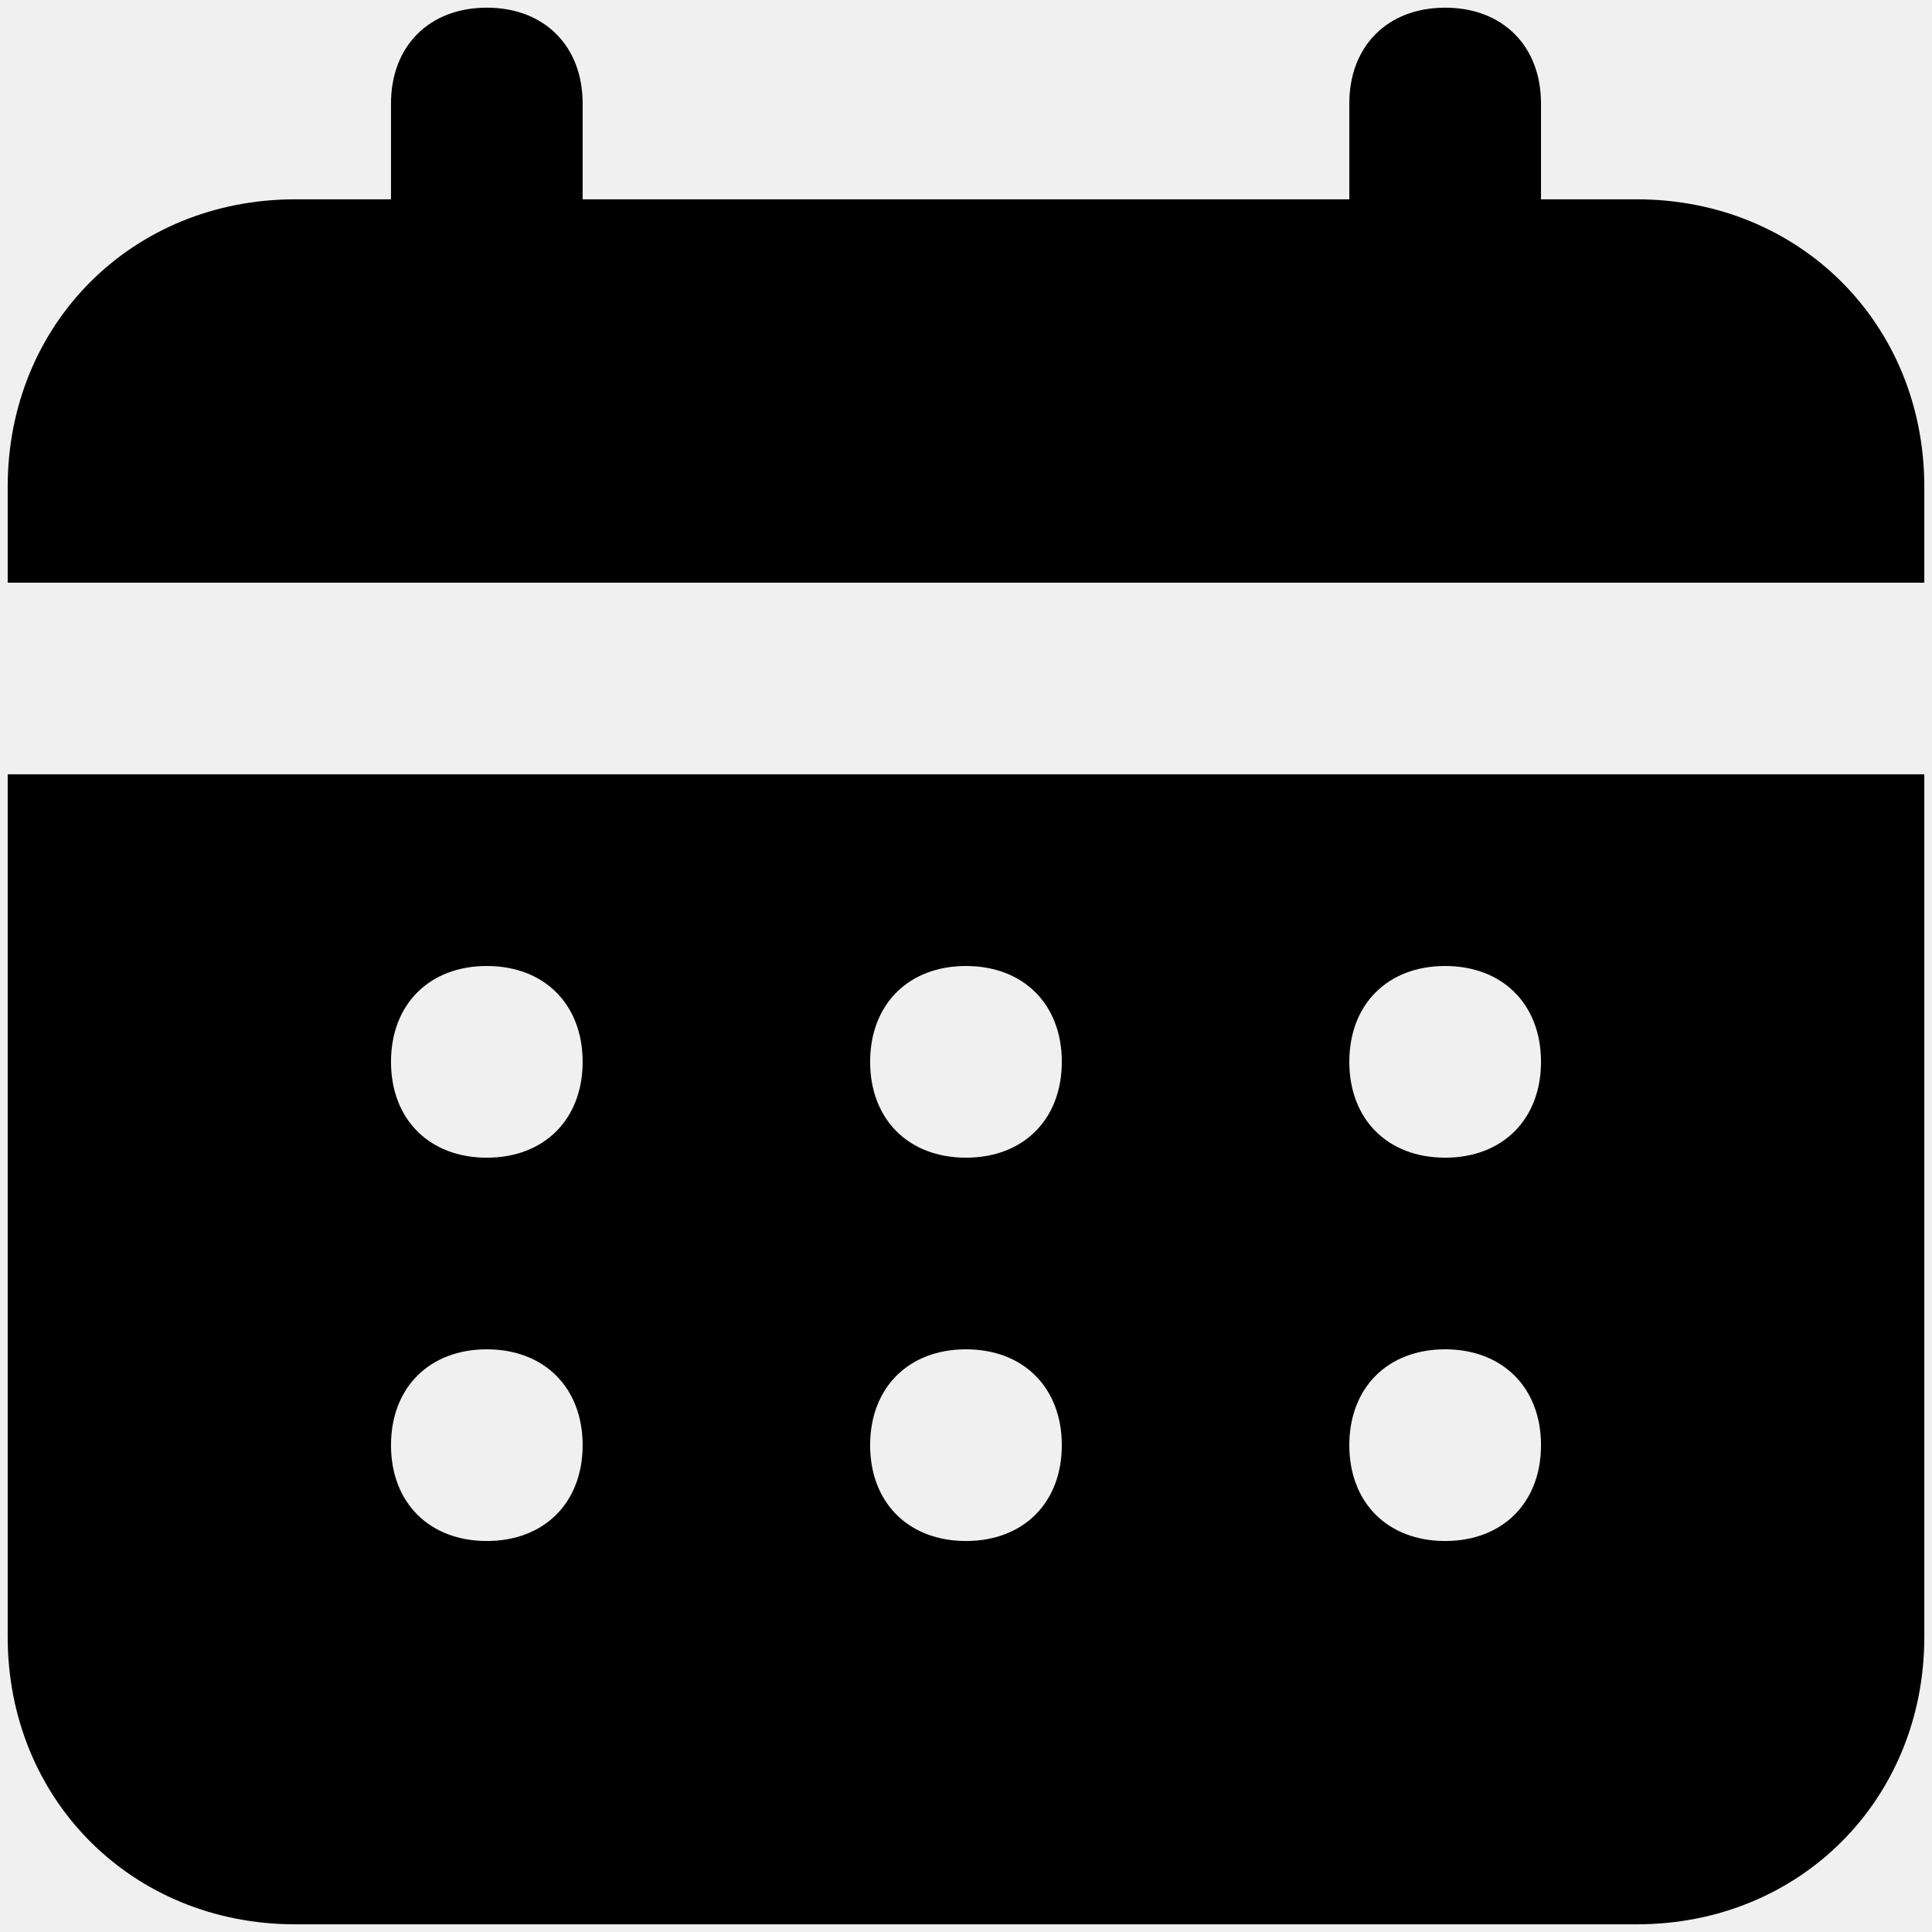
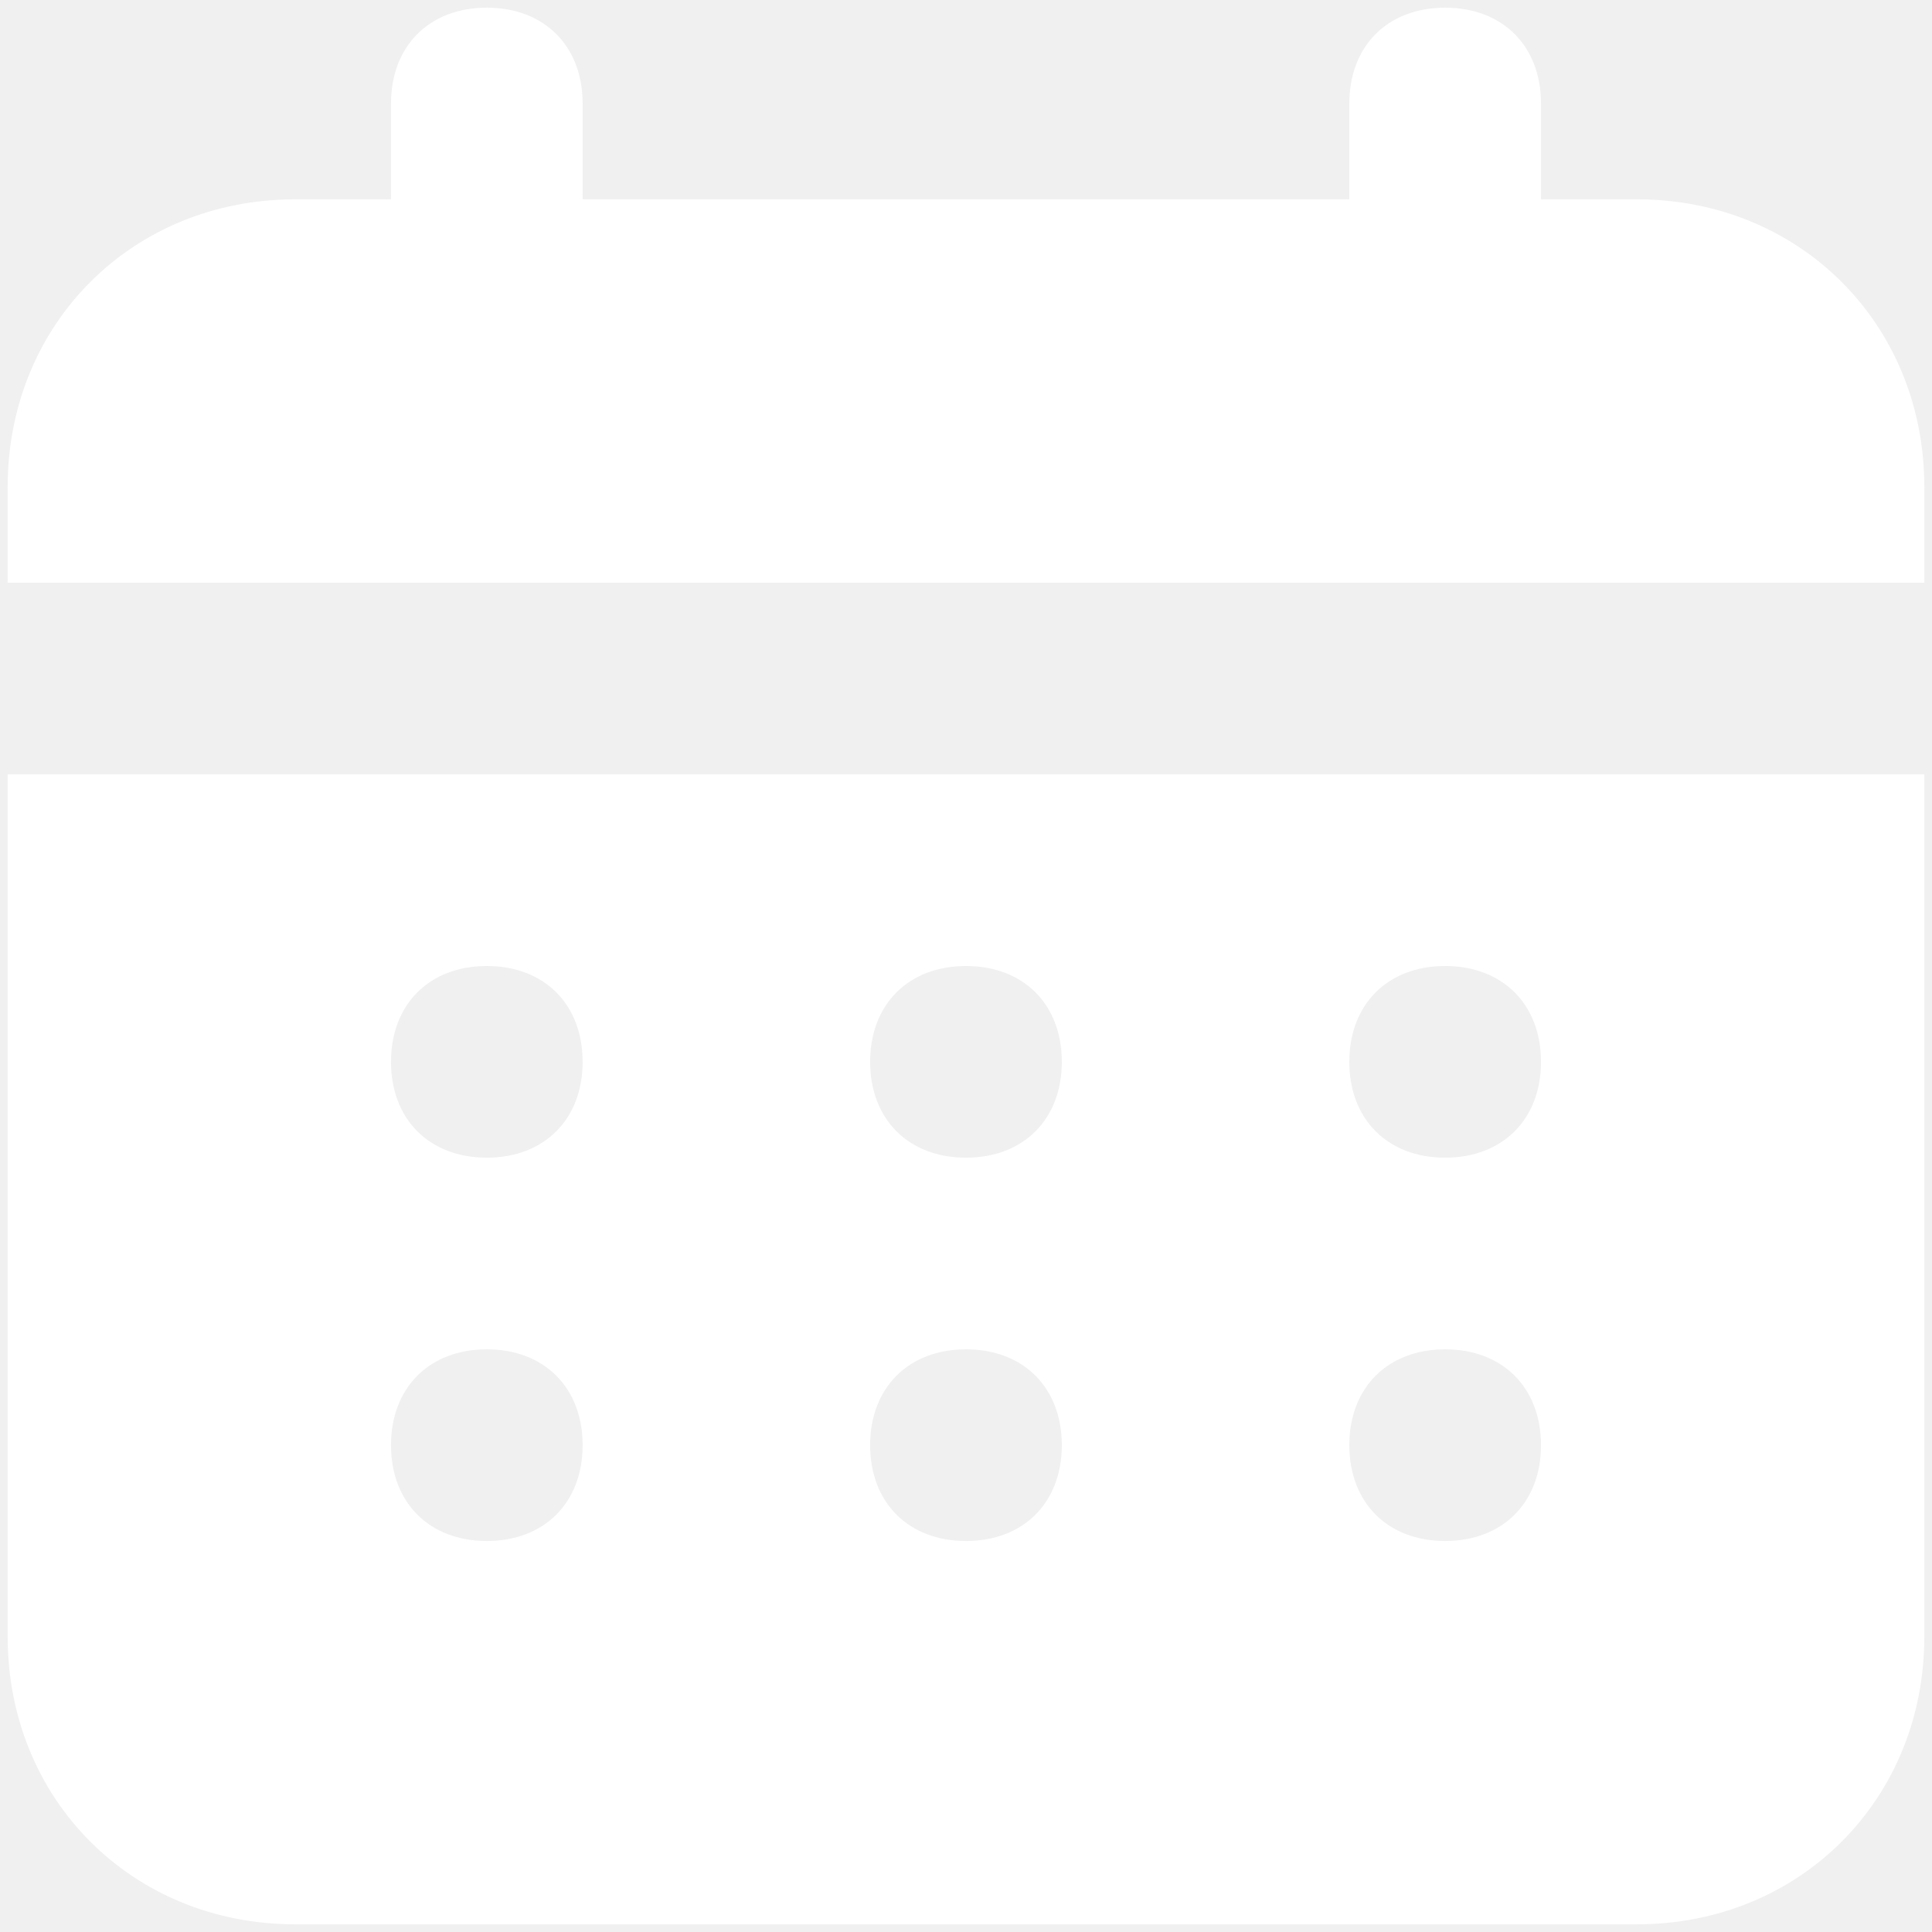
- <svg xmlns="http://www.w3.org/2000/svg" width="42" height="42" viewBox="0 0 42 42" fill="currentColor">
-   <path d="M35.583 4.333H33.5V2.25C33.5 1 32.666 0.167 31.416 0.167C30.166 0.167 29.333 1 29.333 2.25V4.333H12.666V2.25C12.666 1 11.833 0.167 10.583 0.167C9.333 0.167 8.5 1 8.5 2.25V4.333H6.417C2.875 4.333 0.167 7.042 0.167 10.583V12.667H41.833V10.583C41.833 7.042 39.125 4.333 35.583 4.333ZM0.167 35.583C0.167 39.125 2.875 41.833 6.417 41.833H35.583C39.125 41.833 41.833 39.125 41.833 35.583V16.833H0.167V35.583ZM31.416 21C32.666 21 33.5 21.833 33.5 23.083C33.5 24.333 32.666 25.167 31.416 25.167C30.166 25.167 29.333 24.333 29.333 23.083C29.333 21.833 30.166 21 31.416 21ZM31.416 29.333C32.666 29.333 33.5 30.167 33.5 31.417C33.5 32.667 32.666 33.5 31.416 33.5C30.166 33.5 29.333 32.667 29.333 31.417C29.333 30.167 30.166 29.333 31.416 29.333ZM21 21C22.25 21 23.083 21.833 23.083 23.083C23.083 24.333 22.25 25.167 21 25.167C19.75 25.167 18.916 24.333 18.916 23.083C18.916 21.833 19.75 21 21 21ZM21 29.333C22.25 29.333 23.083 30.167 23.083 31.417C23.083 32.667 22.25 33.5 21 33.5C19.75 33.5 18.916 32.667 18.916 31.417C18.916 30.167 19.75 29.333 21 29.333ZM10.583 21C11.833 21 12.666 21.833 12.666 23.083C12.666 24.333 11.833 25.167 10.583 25.167C9.333 25.167 8.5 24.333 8.5 23.083C8.5 21.833 9.333 21 10.583 21ZM10.583 29.333C11.833 29.333 12.666 30.167 12.666 31.417C12.666 32.667 11.833 33.5 10.583 33.5C9.333 33.5 8.5 32.667 8.5 31.417C8.5 30.167 9.333 29.333 10.583 29.333Z" fill="currentColor" />
+ <svg xmlns="http://www.w3.org/2000/svg" width="42" height="42" viewBox="0 0 42 42" fill="#FFFFFF">
+   <path d="M35.583 4.333H33.5V2.25C33.5 1 32.666 0.167 31.416 0.167C30.166 0.167 29.333 1 29.333 2.25V4.333H12.666V2.25C12.666 1 11.833 0.167 10.583 0.167C9.333 0.167 8.5 1 8.5 2.25V4.333H6.417C2.875 4.333 0.167 7.042 0.167 10.583V12.667H41.833V10.583C41.833 7.042 39.125 4.333 35.583 4.333ZM0.167 35.583C0.167 39.125 2.875 41.833 6.417 41.833H35.583C39.125 41.833 41.833 39.125 41.833 35.583V16.833H0.167V35.583ZM31.416 21C32.666 21 33.5 21.833 33.5 23.083C33.5 24.333 32.666 25.167 31.416 25.167C30.166 25.167 29.333 24.333 29.333 23.083C29.333 21.833 30.166 21 31.416 21ZM31.416 29.333C32.666 29.333 33.5 30.167 33.5 31.417C33.5 32.667 32.666 33.5 31.416 33.5C30.166 33.5 29.333 32.667 29.333 31.417C29.333 30.167 30.166 29.333 31.416 29.333ZM21 21C22.25 21 23.083 21.833 23.083 23.083C23.083 24.333 22.25 25.167 21 25.167C19.75 25.167 18.916 24.333 18.916 23.083C18.916 21.833 19.75 21 21 21ZM21 29.333C22.25 29.333 23.083 30.167 23.083 31.417C23.083 32.667 22.25 33.5 21 33.5C19.75 33.5 18.916 32.667 18.916 31.417C18.916 30.167 19.75 29.333 21 29.333ZM10.583 21C11.833 21 12.666 21.833 12.666 23.083C12.666 24.333 11.833 25.167 10.583 25.167C9.333 25.167 8.5 24.333 8.5 23.083C8.5 21.833 9.333 21 10.583 21ZM10.583 29.333C11.833 29.333 12.666 30.167 12.666 31.417C12.666 32.667 11.833 33.5 10.583 33.5C9.333 33.5 8.5 32.667 8.5 31.417C8.5 30.167 9.333 29.333 10.583 29.333Z" fill="#FFFFFF" />
</svg>
